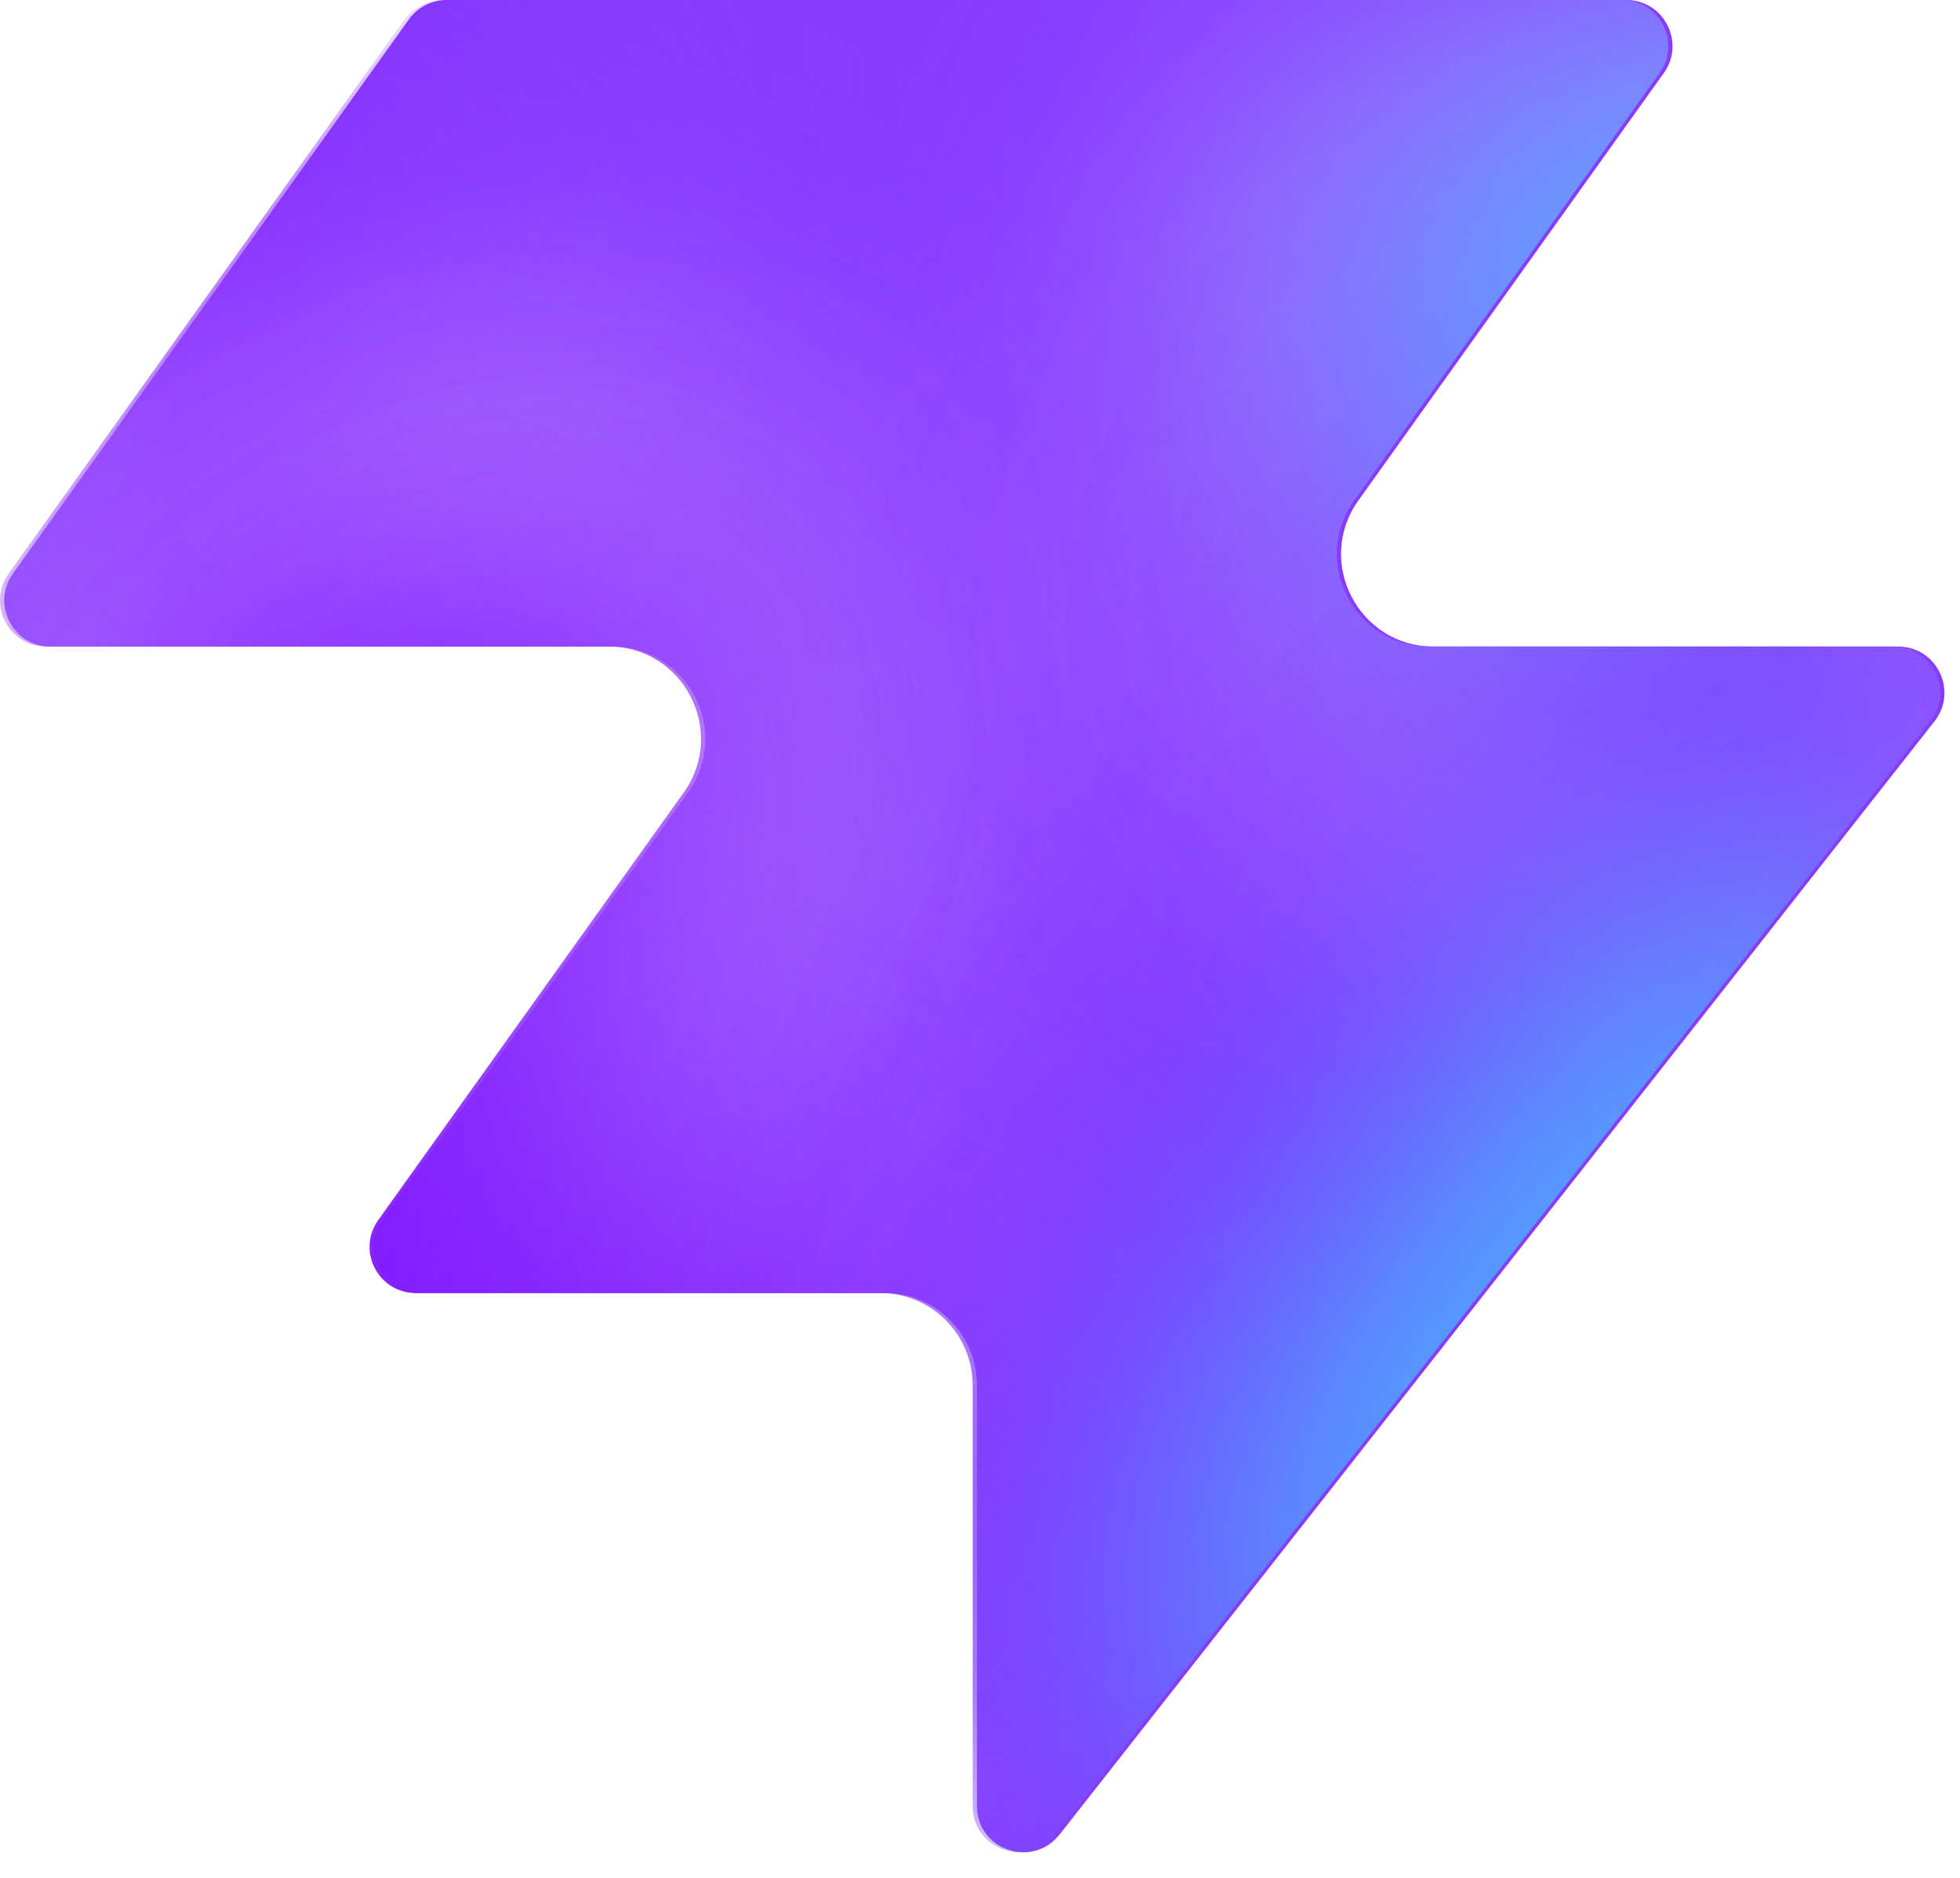
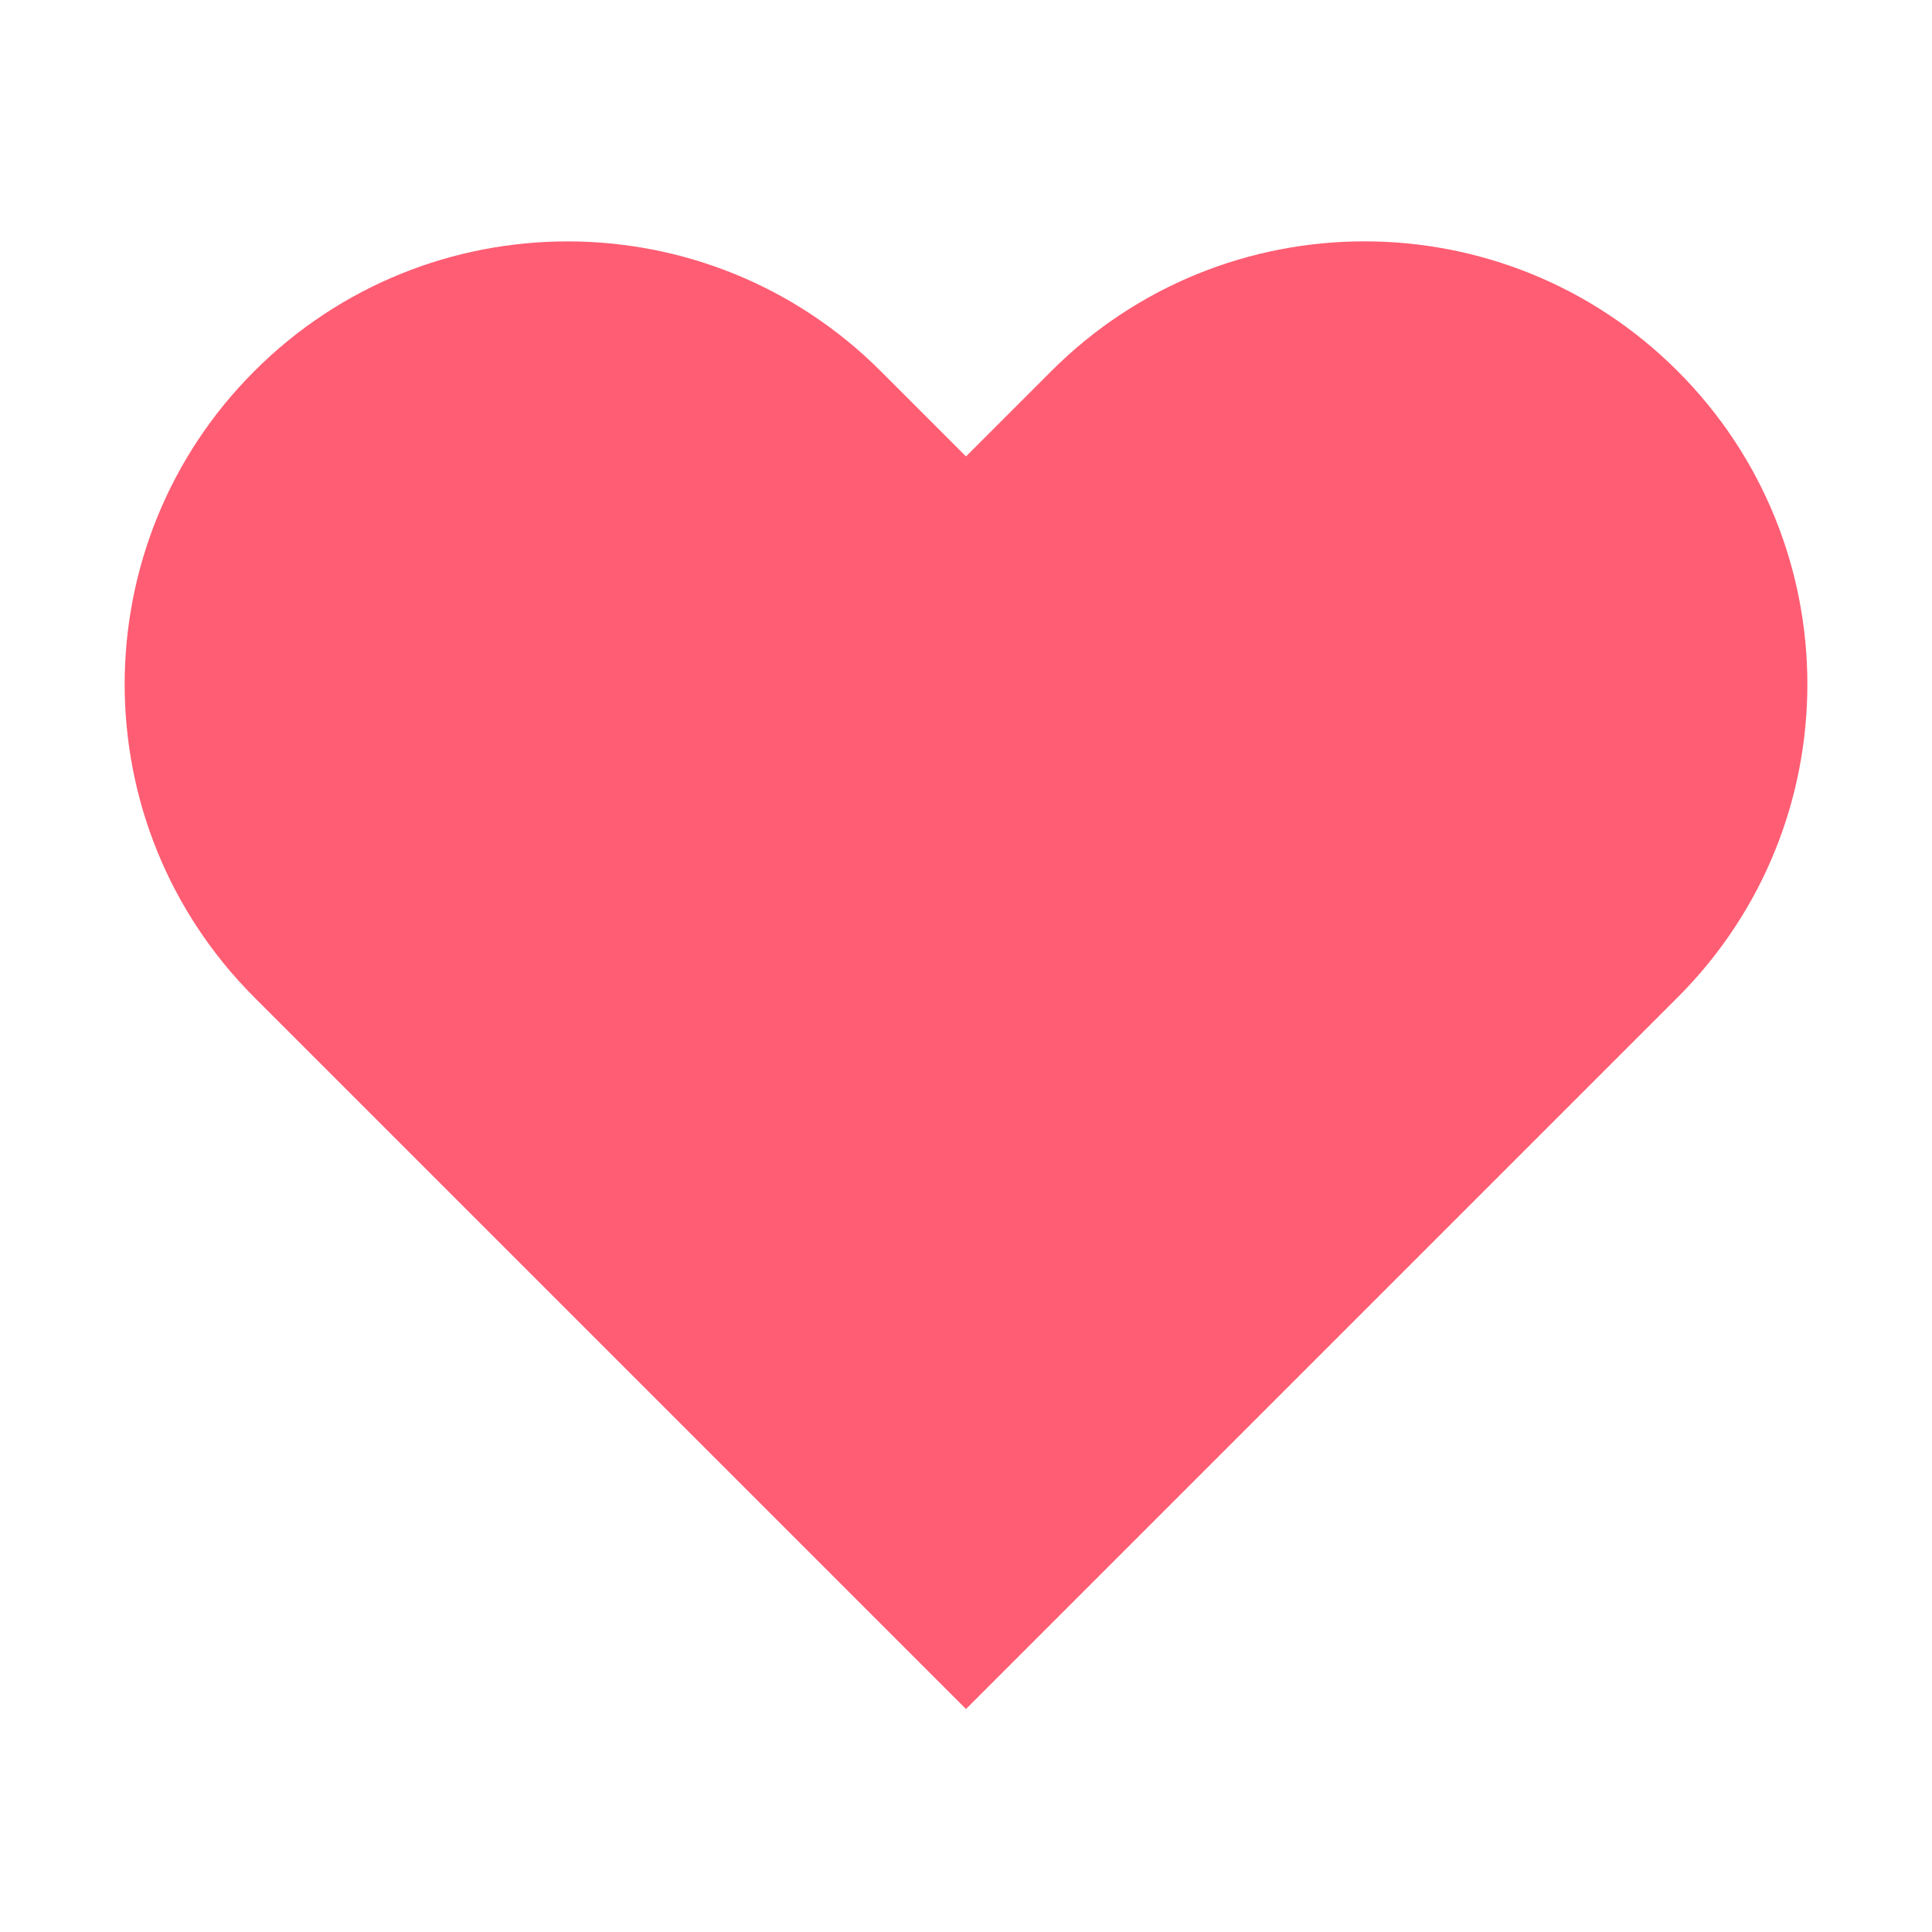
- <svg xmlns="http://www.w3.org/2000/svg" width="48" height="46" fill="none" viewBox="0 0 48 46">
-   <path fill="#863bff" d="M25.946 44.938c-.664.845-2.021.375-2.021-.698V33.937a2.26 2.26 0 0 0-2.262-2.262H10.287c-.92 0-1.456-1.04-.92-1.788l7.48-10.471c1.07-1.497 0-3.578-1.842-3.578H1.237c-.92 0-1.456-1.04-.92-1.788L10.013.474c.214-.297.556-.474.92-.474h28.894c.92 0 1.456 1.04.92 1.788l-7.48 10.471c-1.07 1.498 0 3.579 1.842 3.579h11.377c.943 0 1.473 1.088.89 1.83L25.947 44.94z" style="fill:#863bff;fill:color(display-p3 .525 .23 1);fill-opacity:1" />
-   <mask id="a" width="48" height="46" x="0" y="0" maskUnits="userSpaceOnUse" style="mask-type:alpha">
-     <path fill="#000" d="M25.842 44.938c-.664.844-2.021.375-2.021-.698V33.937a2.26 2.26 0 0 0-2.262-2.262H10.183c-.92 0-1.456-1.04-.92-1.788l7.48-10.471c1.07-1.498 0-3.579-1.842-3.579H1.133c-.92 0-1.456-1.04-.92-1.787L9.91.473c.214-.297.556-.474.92-.474h28.894c.92 0 1.456 1.04.92 1.788l-7.48 10.471c-1.07 1.498 0 3.578 1.842 3.578h11.377c.943 0 1.473 1.088.89 1.832L25.843 44.94z" style="fill:#000;fill-opacity:1" />
-   </mask>
-   <g mask="url(#a)">
-     <g filter="url(#b)">
-       <ellipse cx="5.508" cy="14.704" fill="#ede6ff" rx="5.508" ry="14.704" style="fill:#ede6ff;fill:color(display-p3 .927 .903 1);fill-opacity:1" transform="matrix(.00324 1 1 -.00324 -4.47 31.516)" />
-     </g>
-     <g filter="url(#c)">
-       <ellipse cx="10.399" cy="29.851" fill="#ede6ff" rx="10.399" ry="29.851" style="fill:#ede6ff;fill:color(display-p3 .927 .903 1);fill-opacity:1" transform="matrix(.00324 1 1 -.00324 -39.328 7.883)" />
-     </g>
-     <g filter="url(#d)">
-       <ellipse cx="5.508" cy="30.487" fill="#7e14ff" rx="5.508" ry="30.487" style="fill:#7e14ff;fill:color(display-p3 .492 .077 1);fill-opacity:1" transform="rotate(89.814 -25.913 -14.639)scale(1 -1)" />
-     </g>
-     <g filter="url(#e)">
-       <ellipse cx="5.508" cy="30.599" fill="#7e14ff" rx="5.508" ry="30.599" style="fill:#7e14ff;fill:color(display-p3 .492 .077 1);fill-opacity:1" transform="rotate(89.814 -32.644 -3.334)scale(1 -1)" />
-     </g>
-     <g filter="url(#f)">
-       <ellipse cx="5.508" cy="30.599" fill="#7e14ff" rx="5.508" ry="30.599" style="fill:#7e14ff;fill:color(display-p3 .492 .077 1);fill-opacity:1" transform="matrix(.00324 1 1 -.00324 -34.34 30.47)" />
-     </g>
-     <g filter="url(#g)">
-       <ellipse cx="14.072" cy="22.078" fill="#ede6ff" rx="14.072" ry="22.078" style="fill:#ede6ff;fill:color(display-p3 .927 .903 1);fill-opacity:1" transform="rotate(93.35 24.506 48.493)scale(-1 1)" />
-     </g>
-     <g filter="url(#h)">
-       <ellipse cx="3.47" cy="21.501" fill="#7e14ff" rx="3.47" ry="21.501" style="fill:#7e14ff;fill:color(display-p3 .492 .077 1);fill-opacity:1" transform="rotate(89.009 28.708 47.59)scale(-1 1)" />
-     </g>
-     <g filter="url(#i)">
-       <ellipse cx="3.47" cy="21.501" fill="#7e14ff" rx="3.47" ry="21.501" style="fill:#7e14ff;fill:color(display-p3 .492 .077 1);fill-opacity:1" transform="rotate(89.009 28.708 47.59)scale(-1 1)" />
-     </g>
-     <g filter="url(#j)">
-       <ellipse cx=".387" cy="8.972" fill="#7e14ff" rx="4.407" ry="29.108" style="fill:#7e14ff;fill:color(display-p3 .492 .077 1);fill-opacity:1" transform="rotate(39.51 .387 8.972)" />
-     </g>
-     <g filter="url(#k)">
-       <ellipse cx="47.523" cy="-6.092" fill="#7e14ff" rx="4.407" ry="29.108" style="fill:#7e14ff;fill:color(display-p3 .492 .077 1);fill-opacity:1" transform="rotate(37.892 47.523 -6.092)" />
-     </g>
-     <g filter="url(#l)">
-       <ellipse cx="41.412" cy="6.333" fill="#47bfff" rx="5.971" ry="9.665" style="fill:#47bfff;fill:color(display-p3 .28 .748 1);fill-opacity:1" transform="rotate(37.892 41.412 6.333)" />
-     </g>
-     <g filter="url(#m)">
-       <ellipse cx="-1.879" cy="38.332" fill="#7e14ff" rx="4.407" ry="29.108" style="fill:#7e14ff;fill:color(display-p3 .492 .077 1);fill-opacity:1" transform="rotate(37.892 -1.88 38.332)" />
-     </g>
-     <g filter="url(#n)">
-       <ellipse cx="-1.879" cy="38.332" fill="#7e14ff" rx="4.407" ry="29.108" style="fill:#7e14ff;fill:color(display-p3 .492 .077 1);fill-opacity:1" transform="rotate(37.892 -1.88 38.332)" />
-     </g>
-     <g filter="url(#o)">
-       <ellipse cx="35.651" cy="29.907" fill="#7e14ff" rx="4.407" ry="29.108" style="fill:#7e14ff;fill:color(display-p3 .492 .077 1);fill-opacity:1" transform="rotate(37.892 35.651 29.907)" />
-     </g>
-     <g filter="url(#p)">
-       <ellipse cx="38.418" cy="32.4" fill="#47bfff" rx="5.971" ry="15.297" style="fill:#47bfff;fill:color(display-p3 .28 .748 1);fill-opacity:1" transform="rotate(37.892 38.418 32.4)" />
-     </g>
-   </g>
-   <defs>
-     <filter id="b" width="60.045" height="41.654" x="-19.77" y="16.149" color-interpolation-filters="sRGB" filterUnits="userSpaceOnUse">
-       <feFlood flood-opacity="0" result="BackgroundImageFix" />
-       <feBlend in="SourceGraphic" in2="BackgroundImageFix" result="shape" />
-       <feGaussianBlur result="effect1_foregroundBlur_2002_17158" stdDeviation="7.659" />
-     </filter>
-     <filter id="c" width="90.34" height="51.437" x="-54.613" y="-7.533" color-interpolation-filters="sRGB" filterUnits="userSpaceOnUse">
-       <feFlood flood-opacity="0" result="BackgroundImageFix" />
-       <feBlend in="SourceGraphic" in2="BackgroundImageFix" result="shape" />
-       <feGaussianBlur result="effect1_foregroundBlur_2002_17158" stdDeviation="7.659" />
-     </filter>
-     <filter id="d" width="79.355" height="29.4" x="-49.64" y="2.03" color-interpolation-filters="sRGB" filterUnits="userSpaceOnUse">
-       <feFlood flood-opacity="0" result="BackgroundImageFix" />
-       <feBlend in="SourceGraphic" in2="BackgroundImageFix" result="shape" />
-       <feGaussianBlur result="effect1_foregroundBlur_2002_17158" stdDeviation="4.596" />
-     </filter>
-     <filter id="e" width="79.579" height="29.4" x="-45.045" y="20.029" color-interpolation-filters="sRGB" filterUnits="userSpaceOnUse">
-       <feFlood flood-opacity="0" result="BackgroundImageFix" />
-       <feBlend in="SourceGraphic" in2="BackgroundImageFix" result="shape" />
-       <feGaussianBlur result="effect1_foregroundBlur_2002_17158" stdDeviation="4.596" />
-     </filter>
-     <filter id="f" width="79.579" height="29.4" x="-43.513" y="21.178" color-interpolation-filters="sRGB" filterUnits="userSpaceOnUse">
-       <feFlood flood-opacity="0" result="BackgroundImageFix" />
-       <feBlend in="SourceGraphic" in2="BackgroundImageFix" result="shape" />
-       <feGaussianBlur result="effect1_foregroundBlur_2002_17158" stdDeviation="4.596" />
-     </filter>
-     <filter id="g" width="74.749" height="58.852" x="15.756" y="-17.901" color-interpolation-filters="sRGB" filterUnits="userSpaceOnUse">
-       <feFlood flood-opacity="0" result="BackgroundImageFix" />
-       <feBlend in="SourceGraphic" in2="BackgroundImageFix" result="shape" />
-       <feGaussianBlur result="effect1_foregroundBlur_2002_17158" stdDeviation="7.659" />
-     </filter>
-     <filter id="h" width="61.377" height="25.362" x="23.548" y="2.284" color-interpolation-filters="sRGB" filterUnits="userSpaceOnUse">
-       <feFlood flood-opacity="0" result="BackgroundImageFix" />
-       <feBlend in="SourceGraphic" in2="BackgroundImageFix" result="shape" />
-       <feGaussianBlur result="effect1_foregroundBlur_2002_17158" stdDeviation="4.596" />
-     </filter>
-     <filter id="i" width="61.377" height="25.362" x="23.548" y="2.284" color-interpolation-filters="sRGB" filterUnits="userSpaceOnUse">
-       <feFlood flood-opacity="0" result="BackgroundImageFix" />
-       <feBlend in="SourceGraphic" in2="BackgroundImageFix" result="shape" />
-       <feGaussianBlur result="effect1_foregroundBlur_2002_17158" stdDeviation="4.596" />
-     </filter>
-     <filter id="j" width="56.045" height="63.649" x="-27.636" y="-22.853" color-interpolation-filters="sRGB" filterUnits="userSpaceOnUse">
-       <feFlood flood-opacity="0" result="BackgroundImageFix" />
-       <feBlend in="SourceGraphic" in2="BackgroundImageFix" result="shape" />
-       <feGaussianBlur result="effect1_foregroundBlur_2002_17158" stdDeviation="4.596" />
-     </filter>
-     <filter id="k" width="54.814" height="64.646" x="20.116" y="-38.415" color-interpolation-filters="sRGB" filterUnits="userSpaceOnUse">
-       <feFlood flood-opacity="0" result="BackgroundImageFix" />
-       <feBlend in="SourceGraphic" in2="BackgroundImageFix" result="shape" />
-       <feGaussianBlur result="effect1_foregroundBlur_2002_17158" stdDeviation="4.596" />
-     </filter>
-     <filter id="l" width="33.541" height="35.313" x="24.641" y="-11.323" color-interpolation-filters="sRGB" filterUnits="userSpaceOnUse">
-       <feFlood flood-opacity="0" result="BackgroundImageFix" />
-       <feBlend in="SourceGraphic" in2="BackgroundImageFix" result="shape" />
-       <feGaussianBlur result="effect1_foregroundBlur_2002_17158" stdDeviation="4.596" />
-     </filter>
-     <filter id="m" width="54.814" height="64.646" x="-29.286" y="6.009" color-interpolation-filters="sRGB" filterUnits="userSpaceOnUse">
-       <feFlood flood-opacity="0" result="BackgroundImageFix" />
-       <feBlend in="SourceGraphic" in2="BackgroundImageFix" result="shape" />
-       <feGaussianBlur result="effect1_foregroundBlur_2002_17158" stdDeviation="4.596" />
-     </filter>
-     <filter id="n" width="54.814" height="64.646" x="-29.286" y="6.009" color-interpolation-filters="sRGB" filterUnits="userSpaceOnUse">
-       <feFlood flood-opacity="0" result="BackgroundImageFix" />
-       <feBlend in="SourceGraphic" in2="BackgroundImageFix" result="shape" />
-       <feGaussianBlur result="effect1_foregroundBlur_2002_17158" stdDeviation="4.596" />
-     </filter>
-     <filter id="o" width="54.814" height="64.646" x="8.244" y="-2.416" color-interpolation-filters="sRGB" filterUnits="userSpaceOnUse">
-       <feFlood flood-opacity="0" result="BackgroundImageFix" />
-       <feBlend in="SourceGraphic" in2="BackgroundImageFix" result="shape" />
-       <feGaussianBlur result="effect1_foregroundBlur_2002_17158" stdDeviation="4.596" />
-     </filter>
-     <filter id="p" width="39.409" height="43.623" x="18.713" y="10.588" color-interpolation-filters="sRGB" filterUnits="userSpaceOnUse">
-       <feFlood flood-opacity="0" result="BackgroundImageFix" />
-       <feBlend in="SourceGraphic" in2="BackgroundImageFix" result="shape" />
-       <feGaussianBlur result="effect1_foregroundBlur_2002_17158" stdDeviation="4.596" />
-     </filter>
-   </defs>
+ <svg xmlns="http://www.w3.org/2000/svg" viewBox="0 0 24 24" fill="#FF5D73">
+   <path d="M20.84 4.61a5.5 5.5 0 0 0-7.78 0L12 5.67l-1.06-1.06a5.5 5.5 0 0 0-7.78 7.78l1.06 1.06L12 21.23l7.78-7.78 1.06-1.06a5.5 5.5 0 0 0 0-7.78z" />
</svg>
